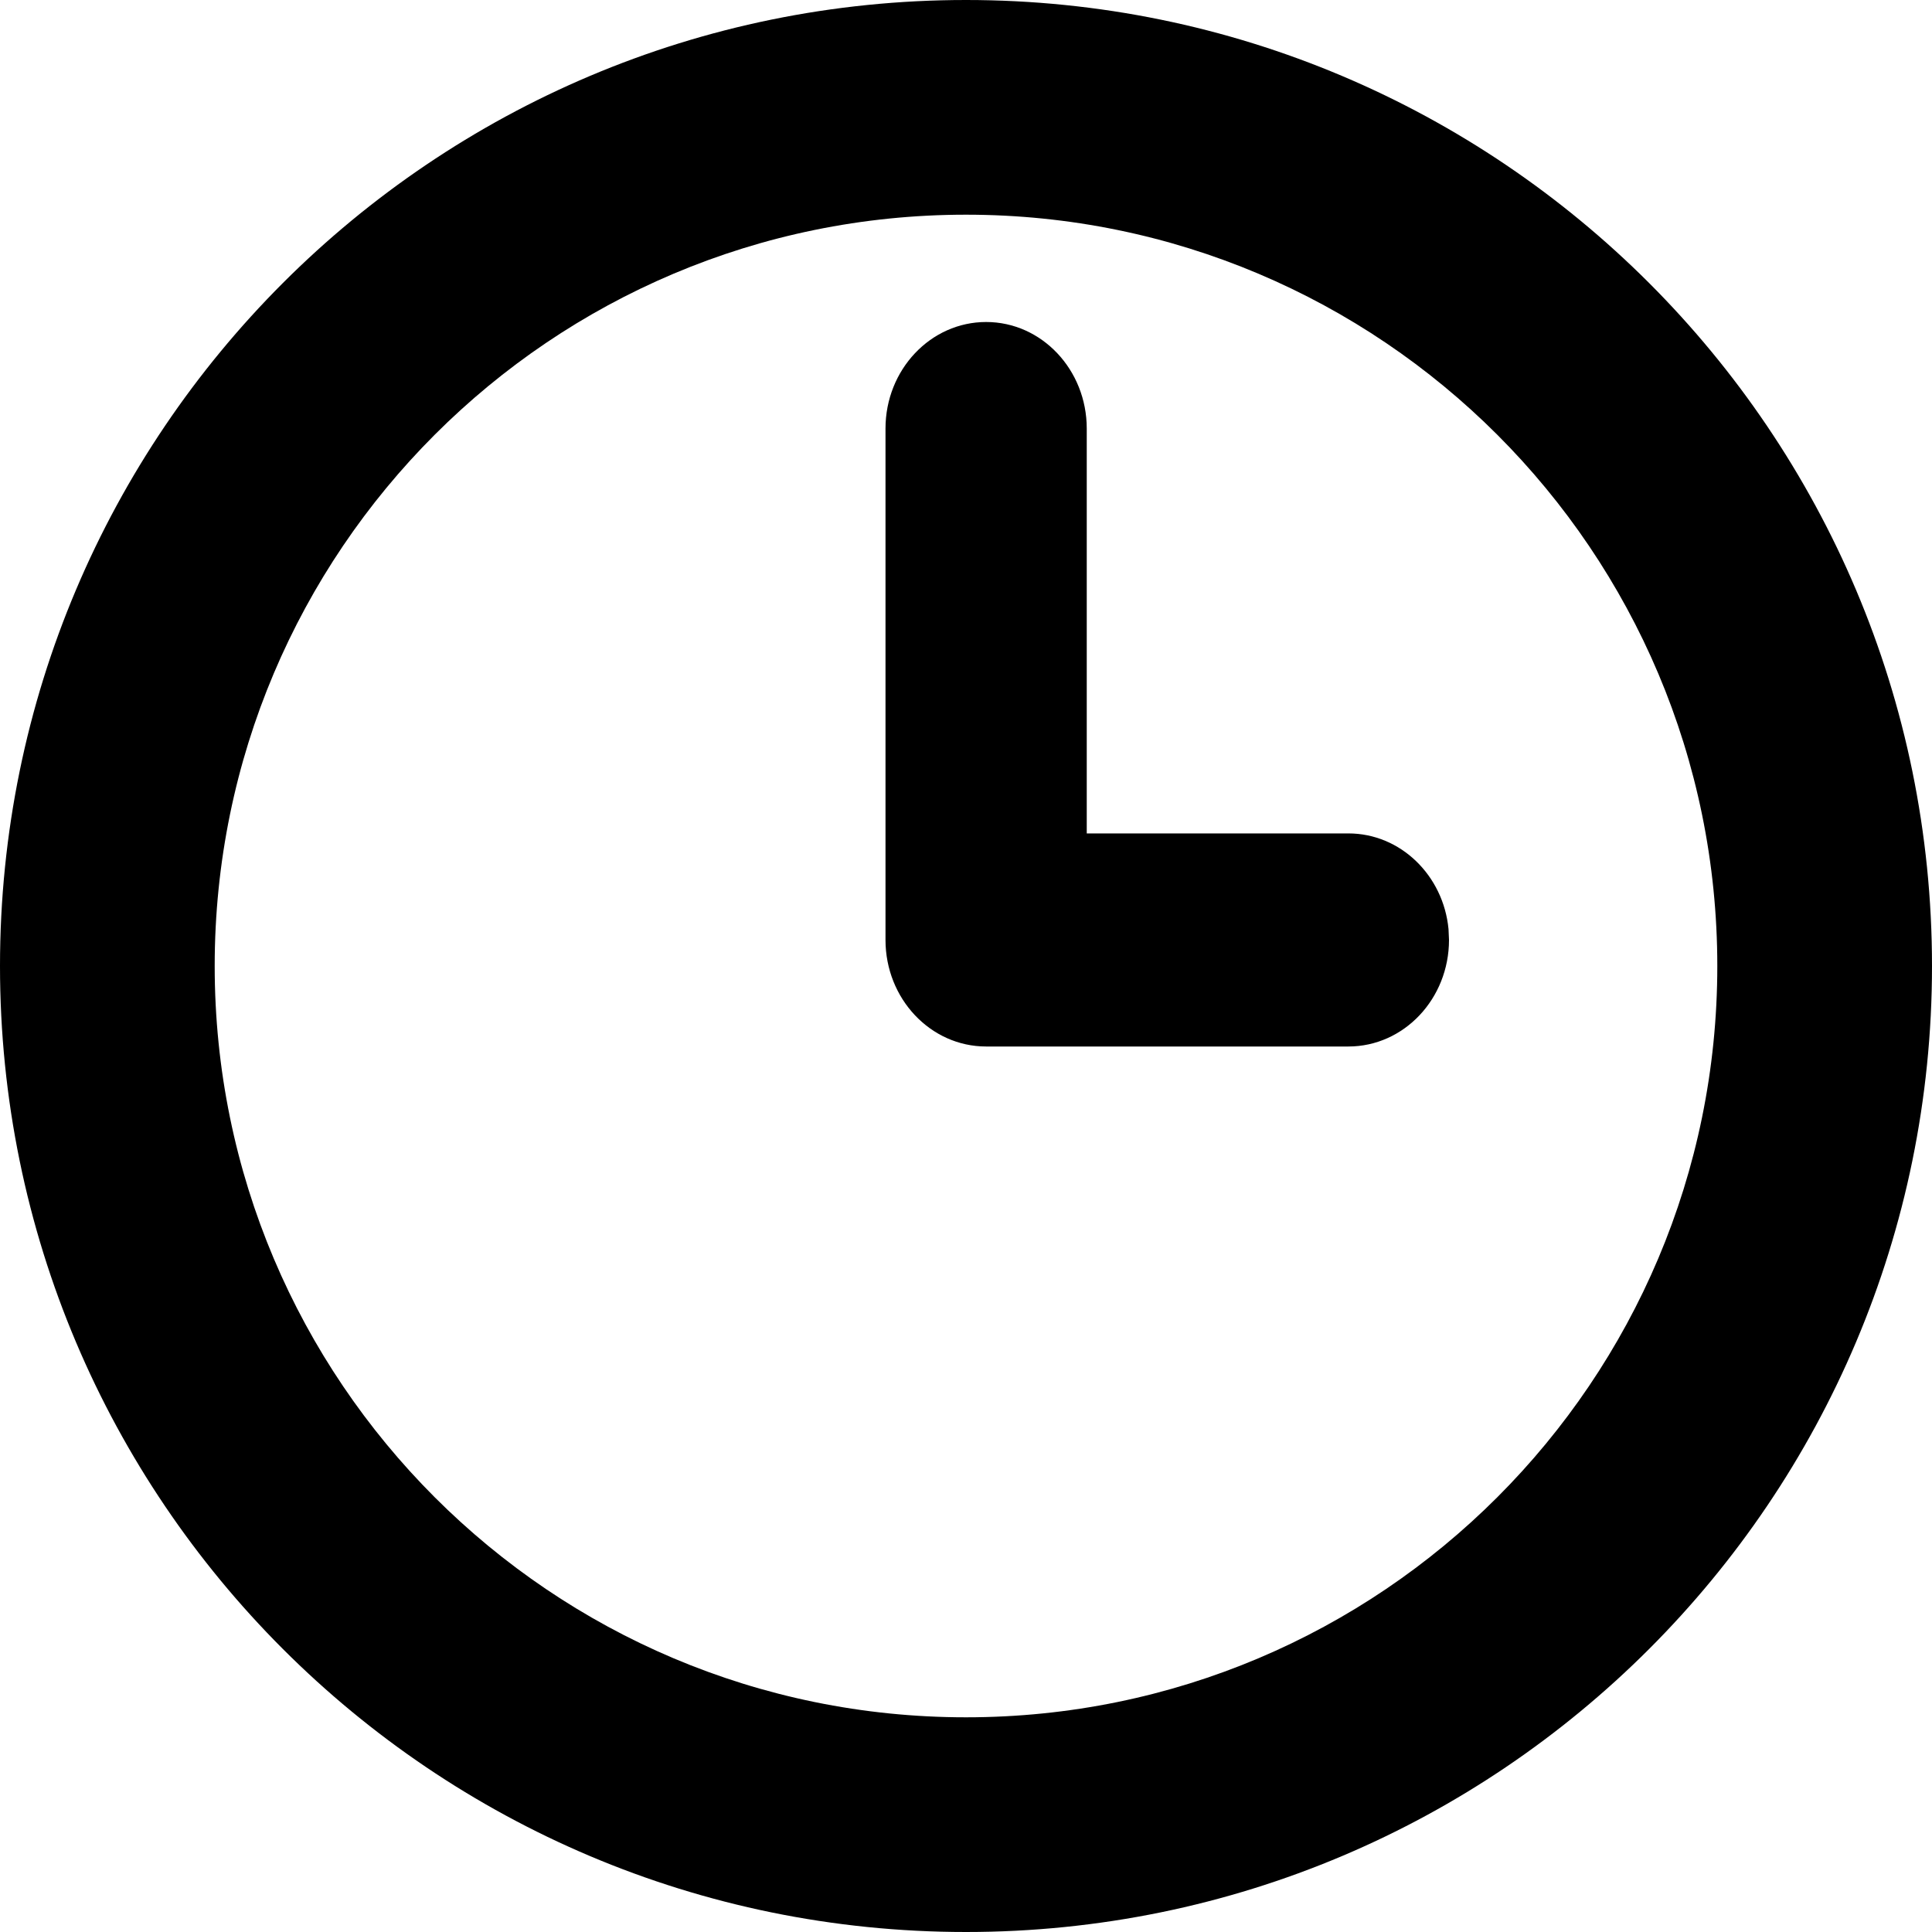
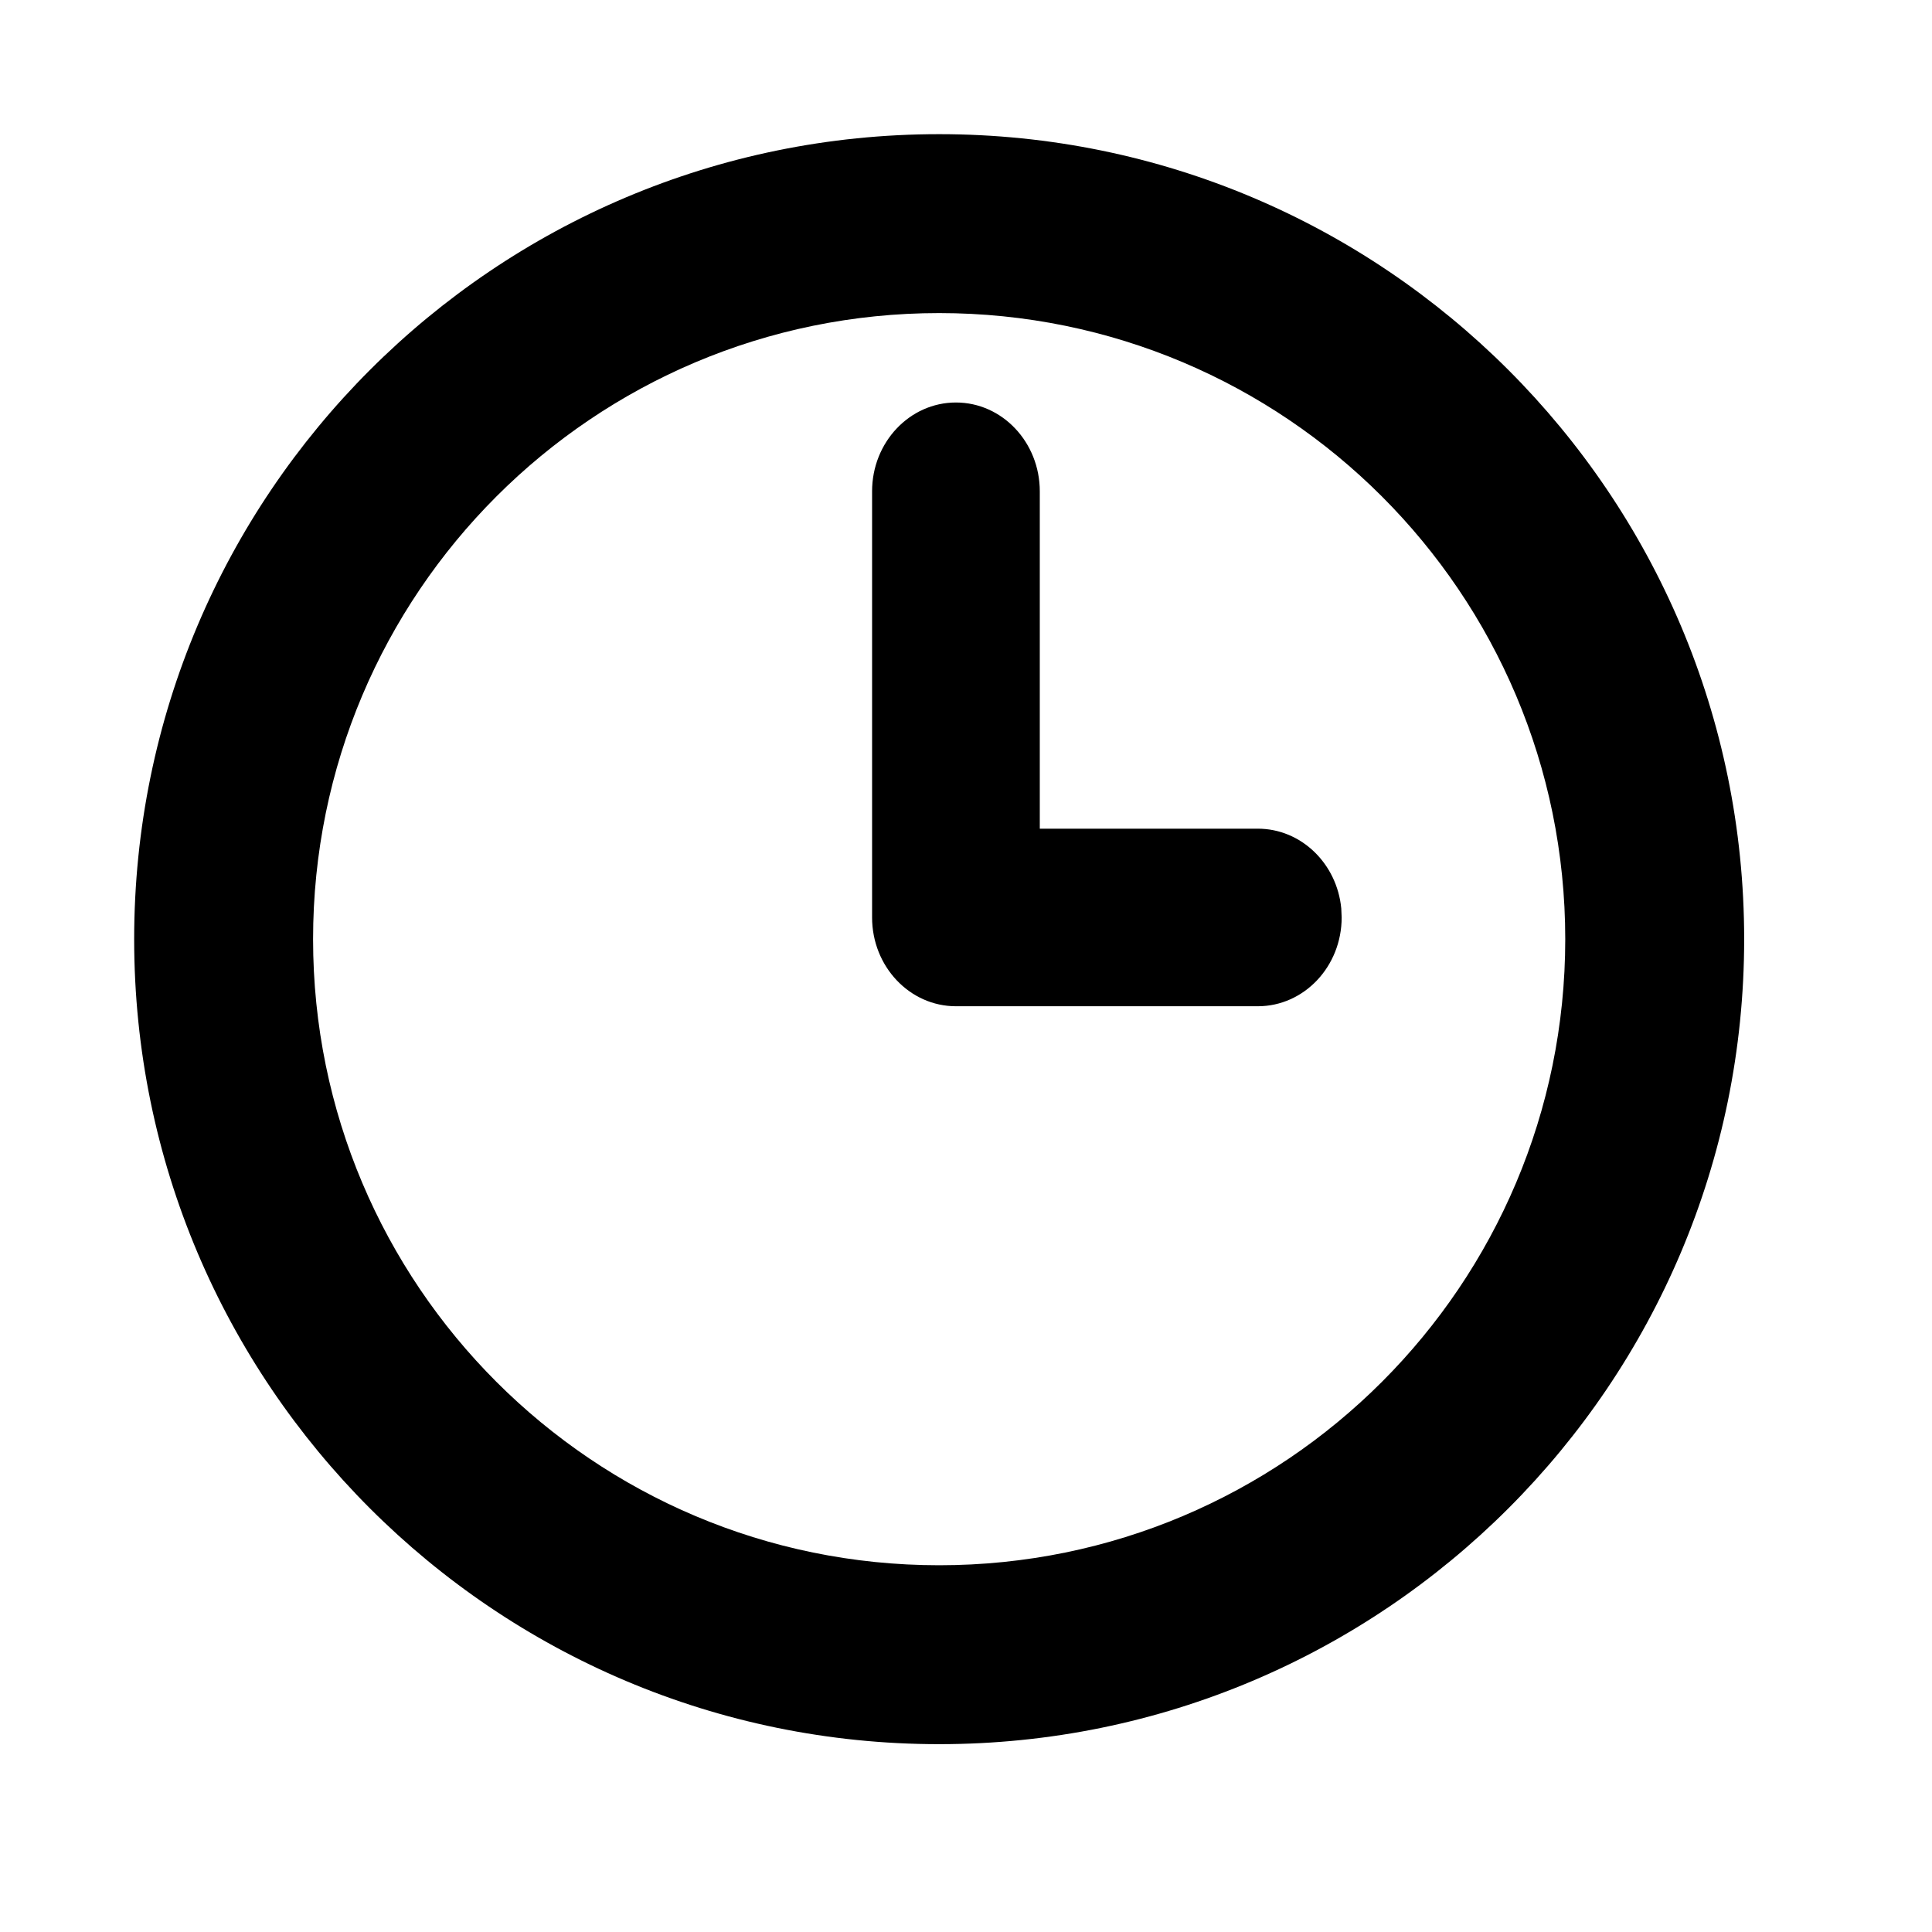
- <svg xmlns="http://www.w3.org/2000/svg" viewBox="0 0 24 24" id="root">
-   <path fill="currentColor" d="M12,0 C18.627,0 24,5.373 24,12 C24,18.627 18.627,24 12,24 C5.373,24 0,18.627 0,12 C0,5.373 5.373,0 12,0 Z M12,2.667 C6.845,2.667 2.667,6.845 2.667,12 C2.667,17.155 6.845,21.333 12,21.333 C17.155,21.333 21.333,17.155 21.333,12 C21.333,6.845 17.155,2.667 12,2.667 Z M12.25,4 C12.94,4 13.5,4.593 13.5,5.324 L13.5,10.353 L16.75,10.353 C17.397,10.353 17.93,10.874 17.994,11.541 L18,11.676 C18,12.407 17.44,13 16.75,13 L12.25,13 C11.56,13 11,12.407 11,11.676 L11,5.324 C11,4.593 11.56,4 12.25,4 Z" />
+ <svg xmlns="http://www.w3.org/2000/svg" viewBox="0 0 28.8 28.8" id="root">
+   <path transform="translate(2, 2)" fill="currentColor" d="M12,0 C18.627,0 24,5.373 24,12 C24,18.627 18.627,24 12,24 C5.373,24 0,18.627 0,12 C0,5.373 5.373,0 12,0 Z M12,2.667 C6.845,2.667 2.667,6.845 2.667,12 C2.667,17.155 6.845,21.333 12,21.333 C17.155,21.333 21.333,17.155 21.333,12 C21.333,6.845 17.155,2.667 12,2.667 Z M12.25,4 C12.94,4 13.5,4.593 13.5,5.324 L13.5,10.353 L16.75,10.353 C17.397,10.353 17.93,10.874 17.994,11.541 L18,11.676 C18,12.407 17.44,13 16.75,13 L12.25,13 C11.56,13 11,12.407 11,11.676 L11,5.324 C11,4.593 11.56,4 12.25,4 Z" />
</svg>
